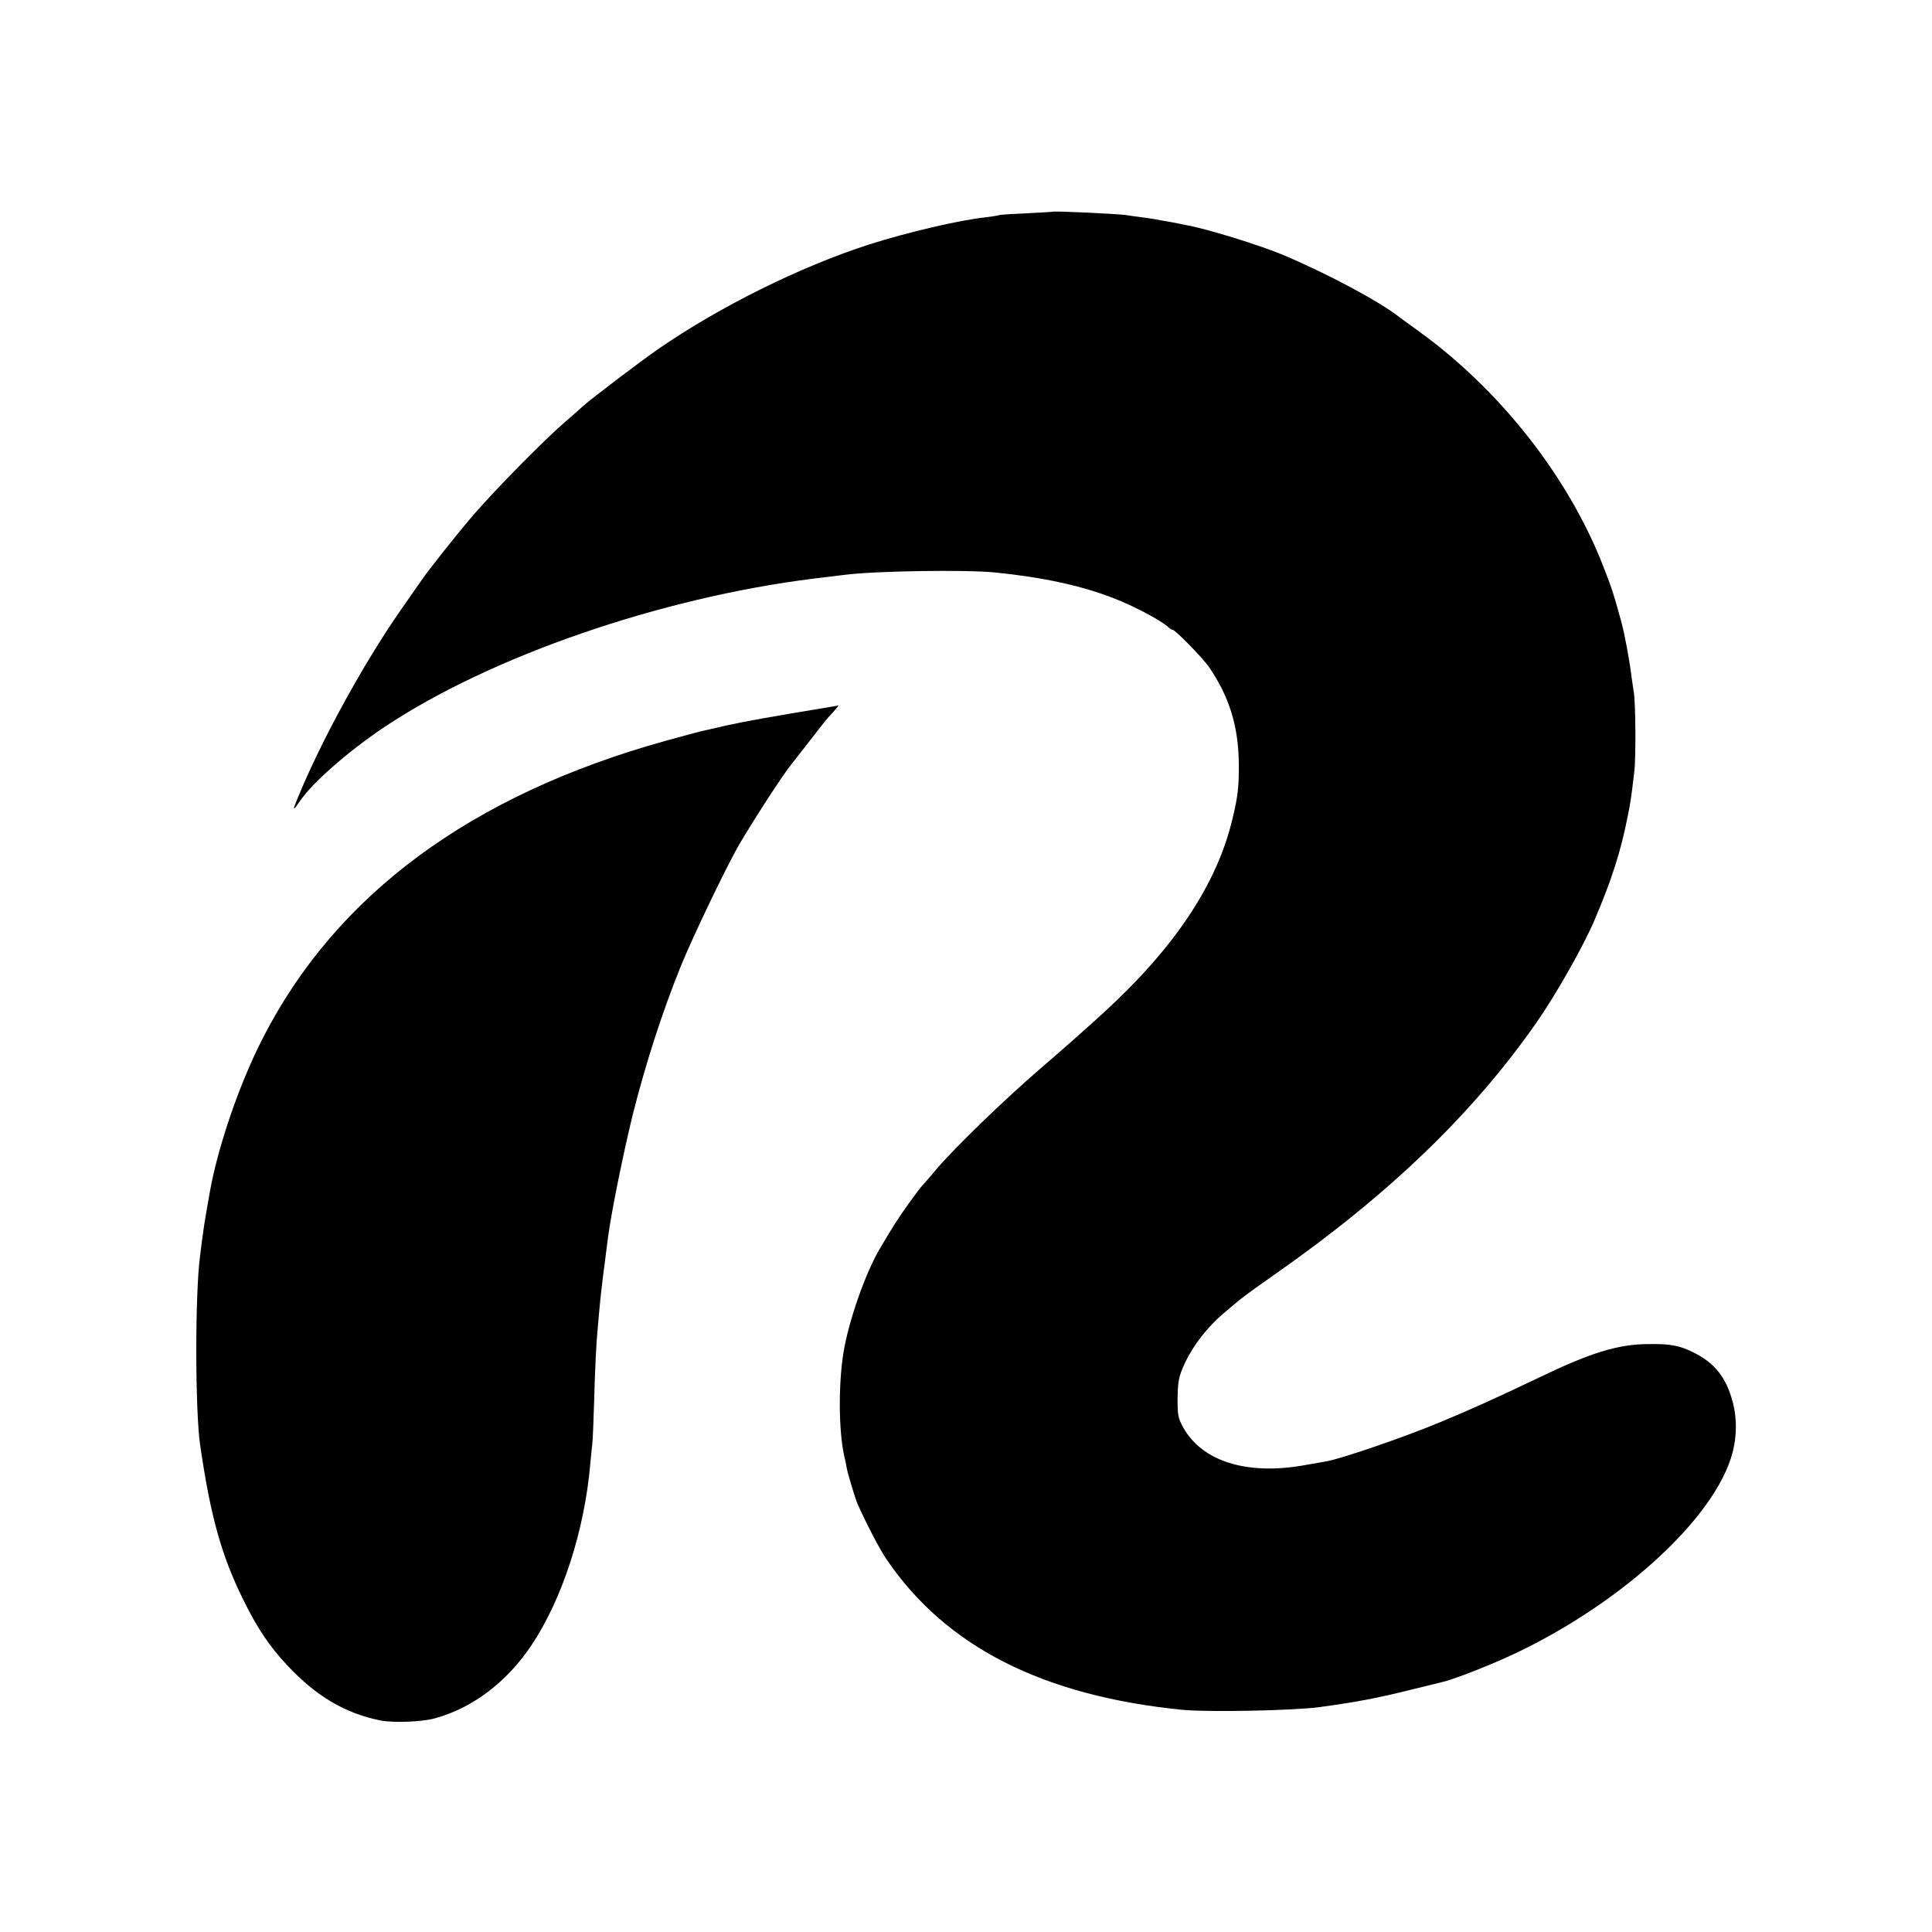
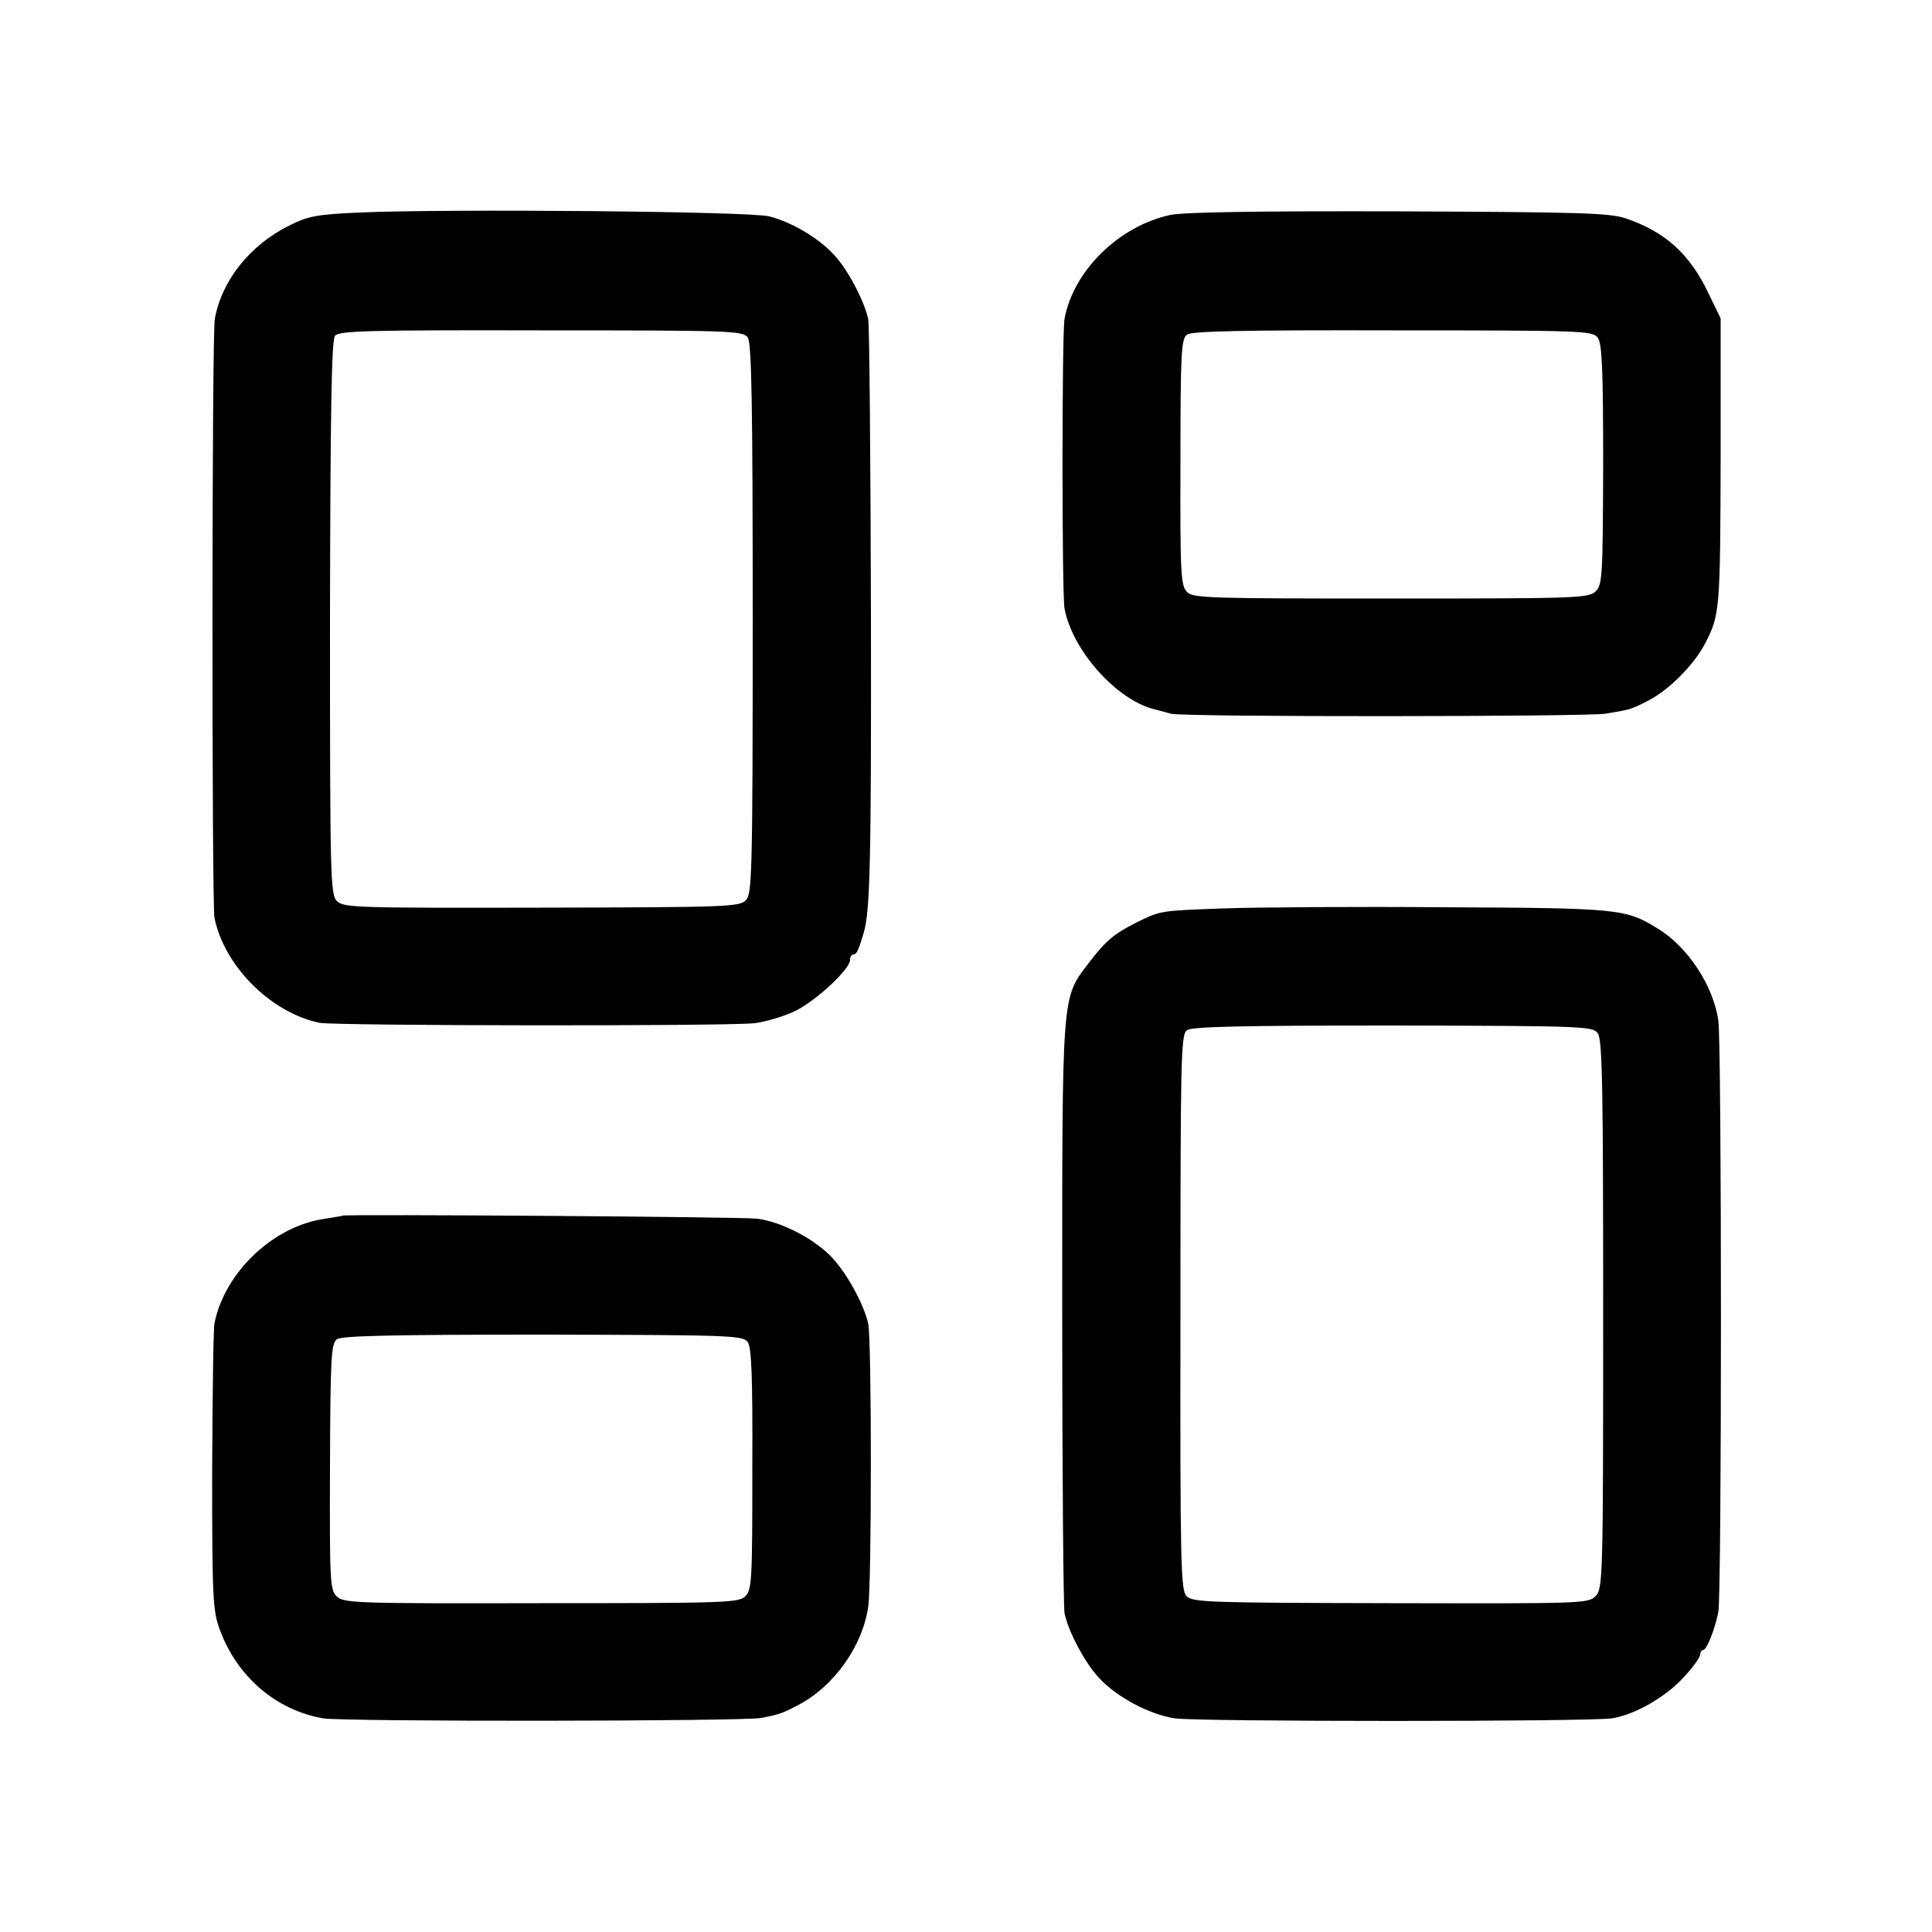
- <svg xmlns="http://www.w3.org/2000/svg" version="1.0" width="1000pt" height="1000pt" viewBox="0 0 1000 1000" preserveAspectRatio="xMidYMid meet">
-   <g transform="translate(0,1000) scale(0.1,-0.1)" fill="#000000" stroke="none">
-     <path d="M5447 8904 c-1 -1 -61 -4 -133 -8 -72 -3 -137 -7 -145 -10 -8 -3 -39 -7 -69 -11 -132 -14 -399 -76 -600 -140 -358 -115 -777 -323 -1095 -543 -96 -67 -336 -249 -385 -292 -19 -18 -64 -57 -100 -88 -110 -96 -355 -345 -465 -472 -83 -96 -234 -286 -275 -346 -8 -12 -55 -79 -104 -149 -194 -278 -414 -679 -537 -980 -27 -66 -24 -66 18 -5 65 93 250 255 433 377 547 365 1427 669 2220 768 69 8 143 17 165 20 157 20 624 27 775 12 248 -25 445 -68 611 -132 109 -42 250 -117 287 -152 7 -7 17 -13 22 -13 13 0 157 -147 188 -193 105 -153 152 -307 154 -497 1 -118 -4 -170 -32 -285 -79 -338 -298 -668 -666 -1005 -77 -71 -233 -209 -329 -291 -186 -160 -457 -422 -545 -529 -30 -36 -59 -69 -65 -75 -6 -5 -38 -48 -72 -95 -52 -73 -84 -122 -150 -235 -74 -125 -161 -374 -187 -535 -27 -165 -25 -404 3 -533 6 -23 12 -53 14 -67 6 -32 44 -158 56 -185 46 -103 113 -232 149 -285 307 -453 809 -708 1532 -780 133 -13 577 -4 710 14 197 27 299 47 465 88 88 22 167 41 175 43 33 7 150 50 249 92 586 244 1124 707 1240 1065 31 95 34 200 9 293 -34 126 -92 199 -199 253 -75 38 -123 47 -239 45 -157 -1 -296 -44 -570 -176 -222 -106 -346 -162 -510 -230 -191 -79 -506 -187 -585 -201 -17 -3 -70 -12 -120 -21 -294 -51 -524 22 -621 197 -26 48 -29 62 -29 148 1 74 5 107 23 150 42 106 122 214 222 298 97 82 91 78 260 197 590 413 1024 831 1354 1304 97 139 241 392 298 526 88 205 137 357 172 535 15 73 18 91 35 235 9 70 7 368 -3 415 -2 14 -7 48 -11 75 -11 91 -35 219 -54 290 -40 145 -49 173 -95 290 -181 461 -534 909 -956 1213 -47 34 -89 65 -95 69 -101 81 -382 231 -610 326 -118 49 -389 133 -491 151 -16 3 -40 8 -54 11 -14 3 -38 7 -55 10 -16 3 -41 7 -55 10 -14 3 -47 7 -75 11 -27 3 -59 8 -70 10 -38 7 -382 23 -388 18z" />
-     <path d="M4310 6343 c-328 -54 -455 -77 -550 -98 -63 -15 -123 -28 -132 -30 -10 -2 -93 -25 -185 -50 -1005 -280 -1704 -796 -2083 -1539 -120 -233 -232 -560 -274 -796 -2 -14 -9 -52 -15 -85 -13 -76 -18 -108 -26 -170 -3 -27 -8 -63 -10 -80 -26 -202 -25 -795 1 -975 54 -370 110 -571 223 -800 74 -150 136 -242 229 -341 149 -159 298 -247 481 -284 64 -13 216 -8 282 11 195 53 374 189 501 380 158 237 273 591 303 934 3 36 8 81 10 100 3 19 7 118 10 220 5 181 11 310 20 400 2 25 7 74 10 110 5 56 23 202 42 345 16 125 80 440 128 635 64 256 154 536 250 772 64 156 230 502 296 618 75 129 232 372 276 425 5 6 45 57 90 115 44 58 91 117 104 131 30 32 53 59 48 58 -2 -1 -15 -4 -29 -6z" />
+ <svg xmlns="http://www.w3.org/2000/svg" version="1.0" width="500pt" height="500pt" viewBox="0 0 500 500" preserveAspectRatio="xMidYMid meet">
+   <g transform="translate(0,500) scale(0.1,-0.1)" fill="#000000" stroke="none">
+     <path d="M930 4450 c-110 -5 -132 -9 -180 -33 -102 -50 -176 -142 -194 -242 -8 -41 -8 -1512 -1 -1550 25 -125 146 -246 272 -272 42 -8 1059 -9 1126 -1 31 4 80 19 108 33 54 28 139 107 139 131 0 8 4 14 9 14 8 0 13 11 26 55 17 56 20 189 19 825 -1 404 -4 748 -7 764 -10 47 -54 131 -90 168 -40 43 -108 83 -166 98 -48 13 -826 20 -1061 10z m1005 -323 c10 -14 13 -158 13 -729 0 -670 -2 -712 -18 -728 -17 -17 -52 -18 -529 -19 -481 -1 -512 0 -529 17 -17 17 -18 55 -18 734 1 542 4 718 13 729 10 13 90 15 533 14 489 0 522 -1 535 -18z" />
+     <path d="M3030 4444 c-133 -28 -252 -144 -275 -269 -7 -40 -7 -712 0 -750 20 -107 132 -234 230 -260 17 -4 37 -10 45 -12 29 -9 1075 -8 1125 0 66 11 64 10 113 35 53 28 117 93 145 147 38 74 39 85 40 485 l0 356 -31 64 c-49 103 -112 160 -215 195 -42 14 -118 16 -584 18 -370 1 -554 -2 -593 -9z m1105 -318 c11 -14 14 -82 14 -328 -1 -288 -2 -311 -19 -328 -18 -18 -46 -19 -530 -19 -474 0 -512 1 -528 17 -16 16 -18 46 -17 336 0 284 2 319 17 330 12 9 143 12 533 11 492 0 517 -1 530 -19z" />
+     <path d="M3165 2649 c-166 -6 -162 -6 -225 -37 -57 -29 -78 -46 -123 -105 -70 -92 -68 -71 -68 -904 0 -412 3 -761 6 -778 9 -45 51 -126 88 -166 45 -50 131 -96 197 -106 60 -9 1073 -9 1132 0 58 9 139 55 185 106 24 25 43 52 43 59 0 6 4 12 8 12 9 0 30 53 39 98 9 43 9 1471 0 1531 -13 90 -79 191 -157 238 -83 51 -98 53 -551 55 -233 2 -491 0 -574 -3z m970 -323 c12 -15 14 -144 14 -728 0 -691 -1 -710 -20 -729 -19 -19 -35 -19 -530 -18 -466 1 -512 2 -528 18 -15 15 -17 72 -16 735 0 662 1 719 17 730 13 9 138 12 533 12 493 -1 517 -2 530 -20z" />
+     <path d="M887 1854 c-1 -1 -21 -4 -45 -8 -134 -18 -261 -139 -287 -271 -3 -16 -5 -190 -6 -385 0 -330 2 -359 20 -408 45 -122 146 -208 267 -229 51 -9 1091 -8 1134 1 47 9 55 12 97 34 91 48 165 151 180 254 9 60 9 687 0 732 -11 51 -58 136 -98 176 -47 47 -128 88 -189 96 -36 5 -1068 12 -1073 8z m1048 -327 c10 -14 13 -88 12 -329 0 -285 -1 -312 -18 -329 -17 -17 -51 -18 -529 -18 -482 -1 -511 0 -529 18 -17 17 -18 40 -17 335 1 285 3 319 18 330 12 9 141 12 533 12 485 -1 517 -2 530 -19z" />
  </g>
</svg>
